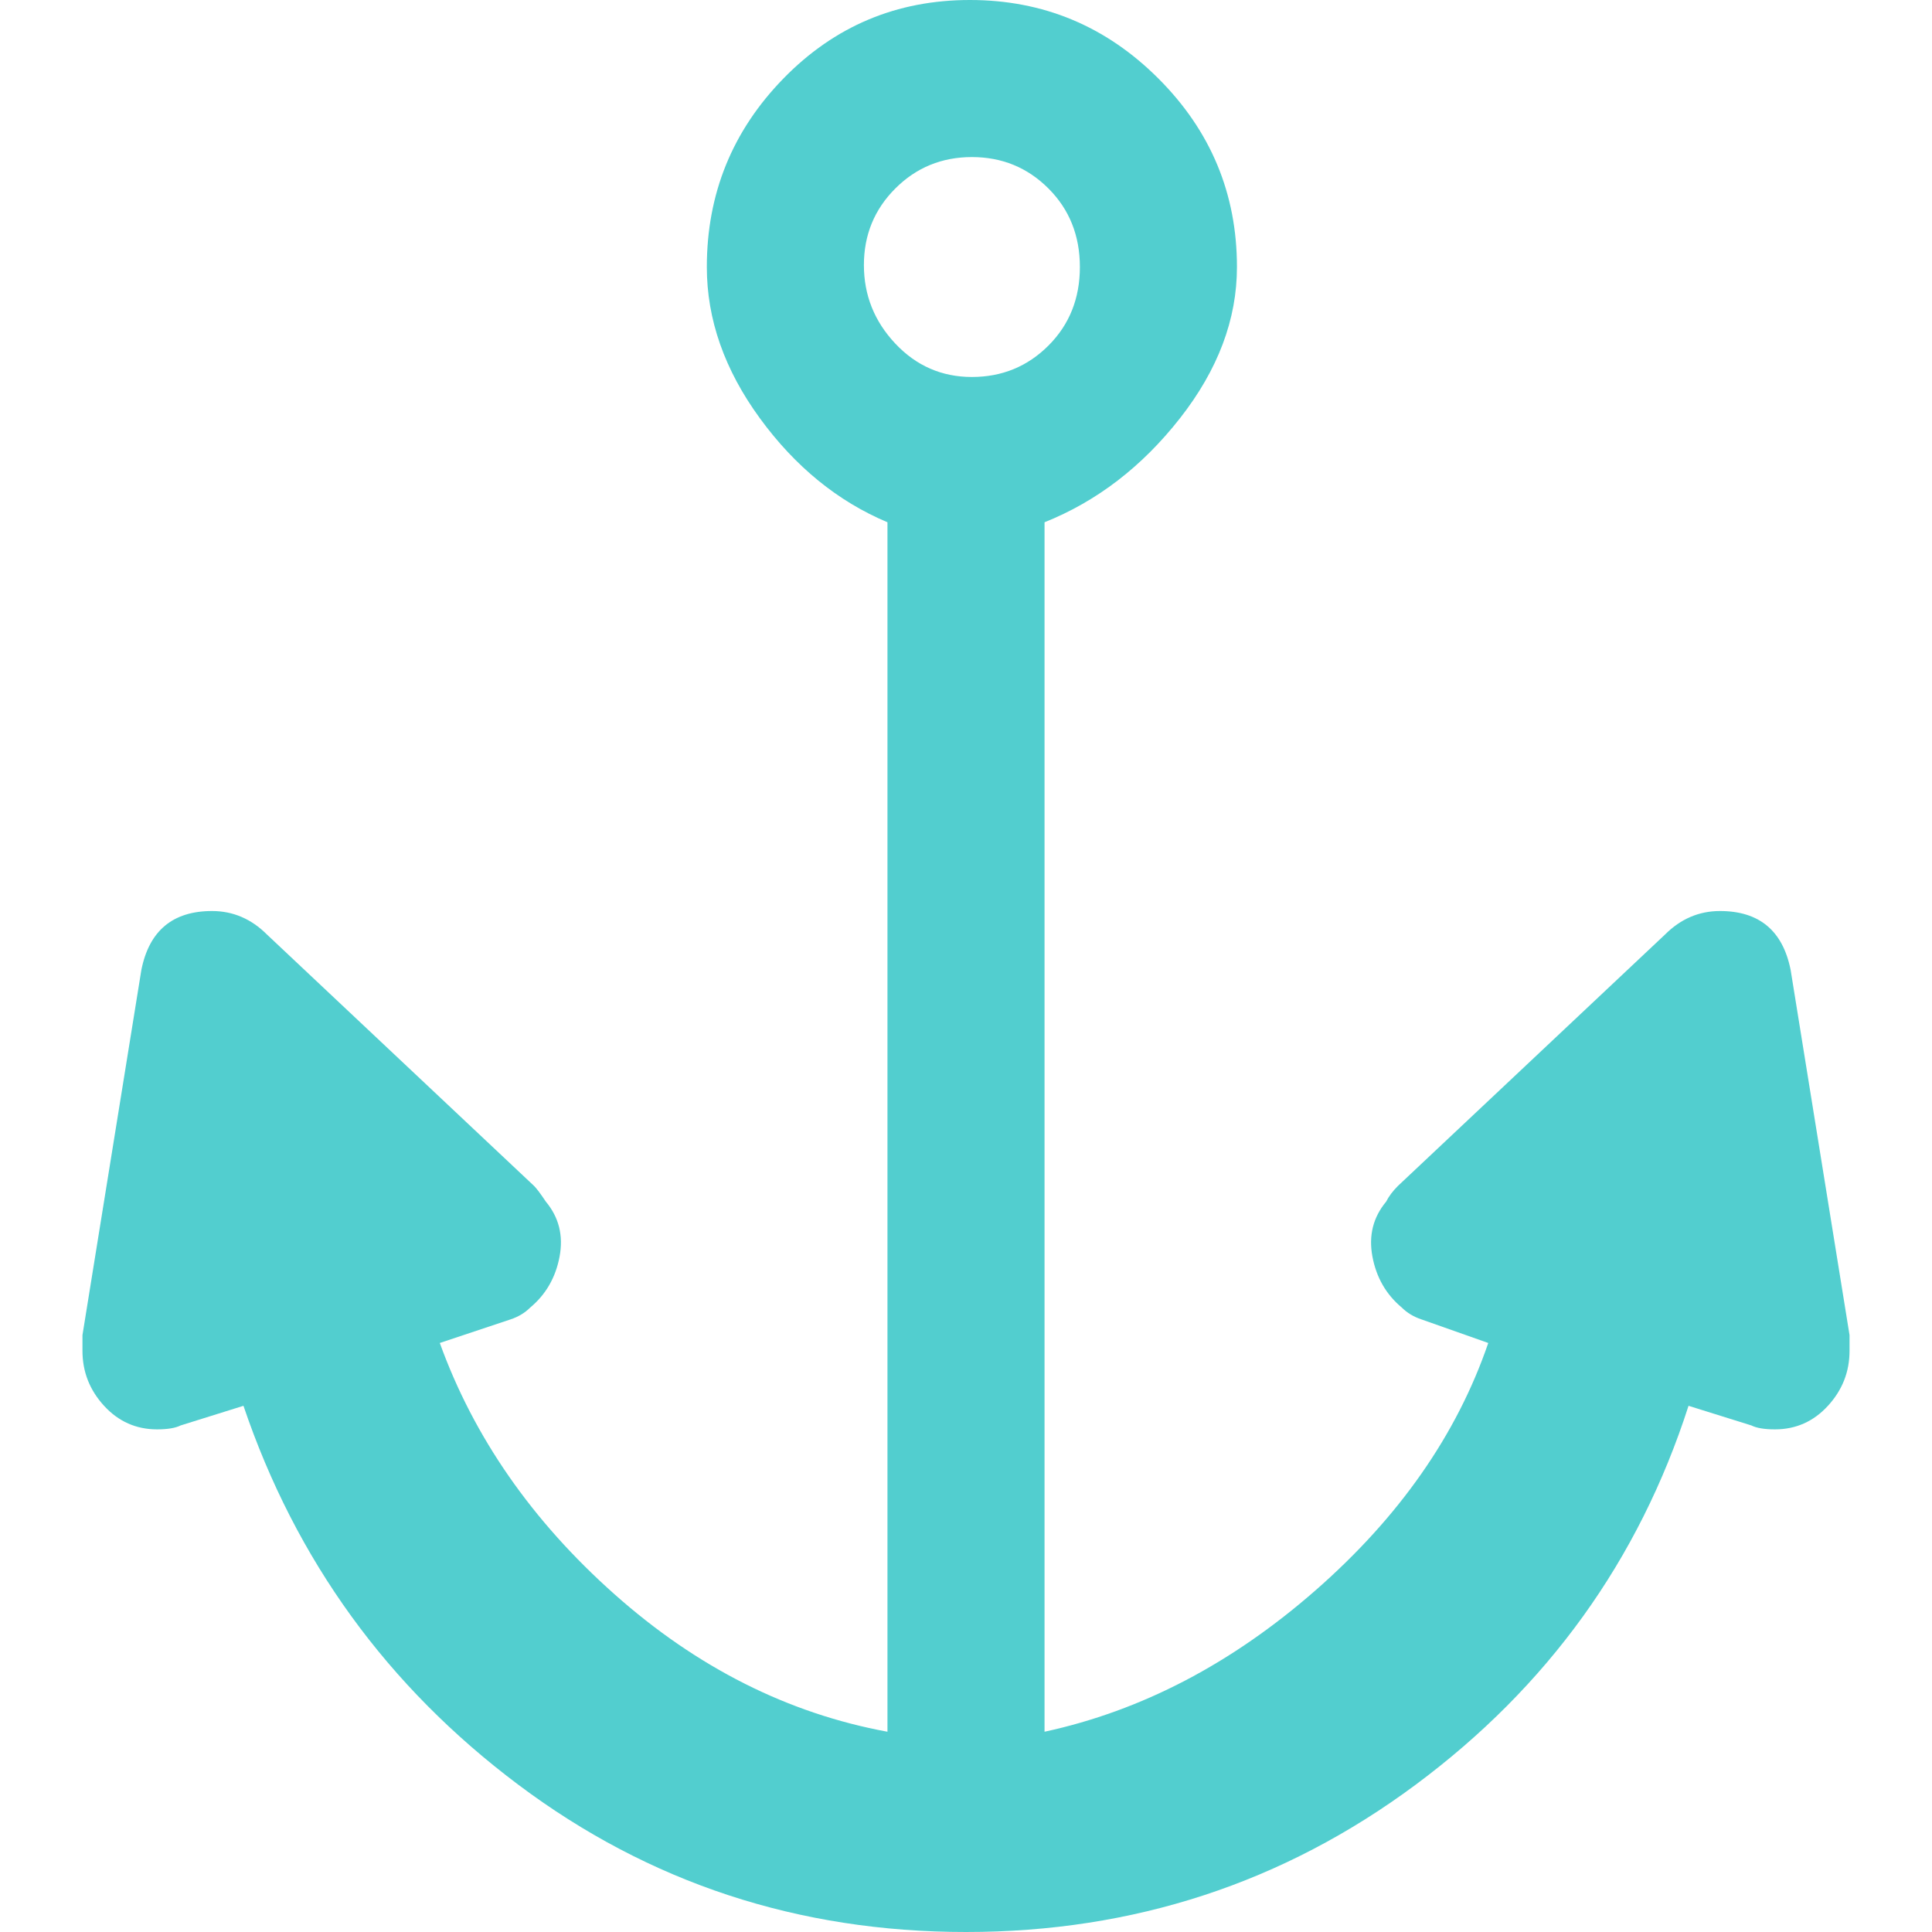
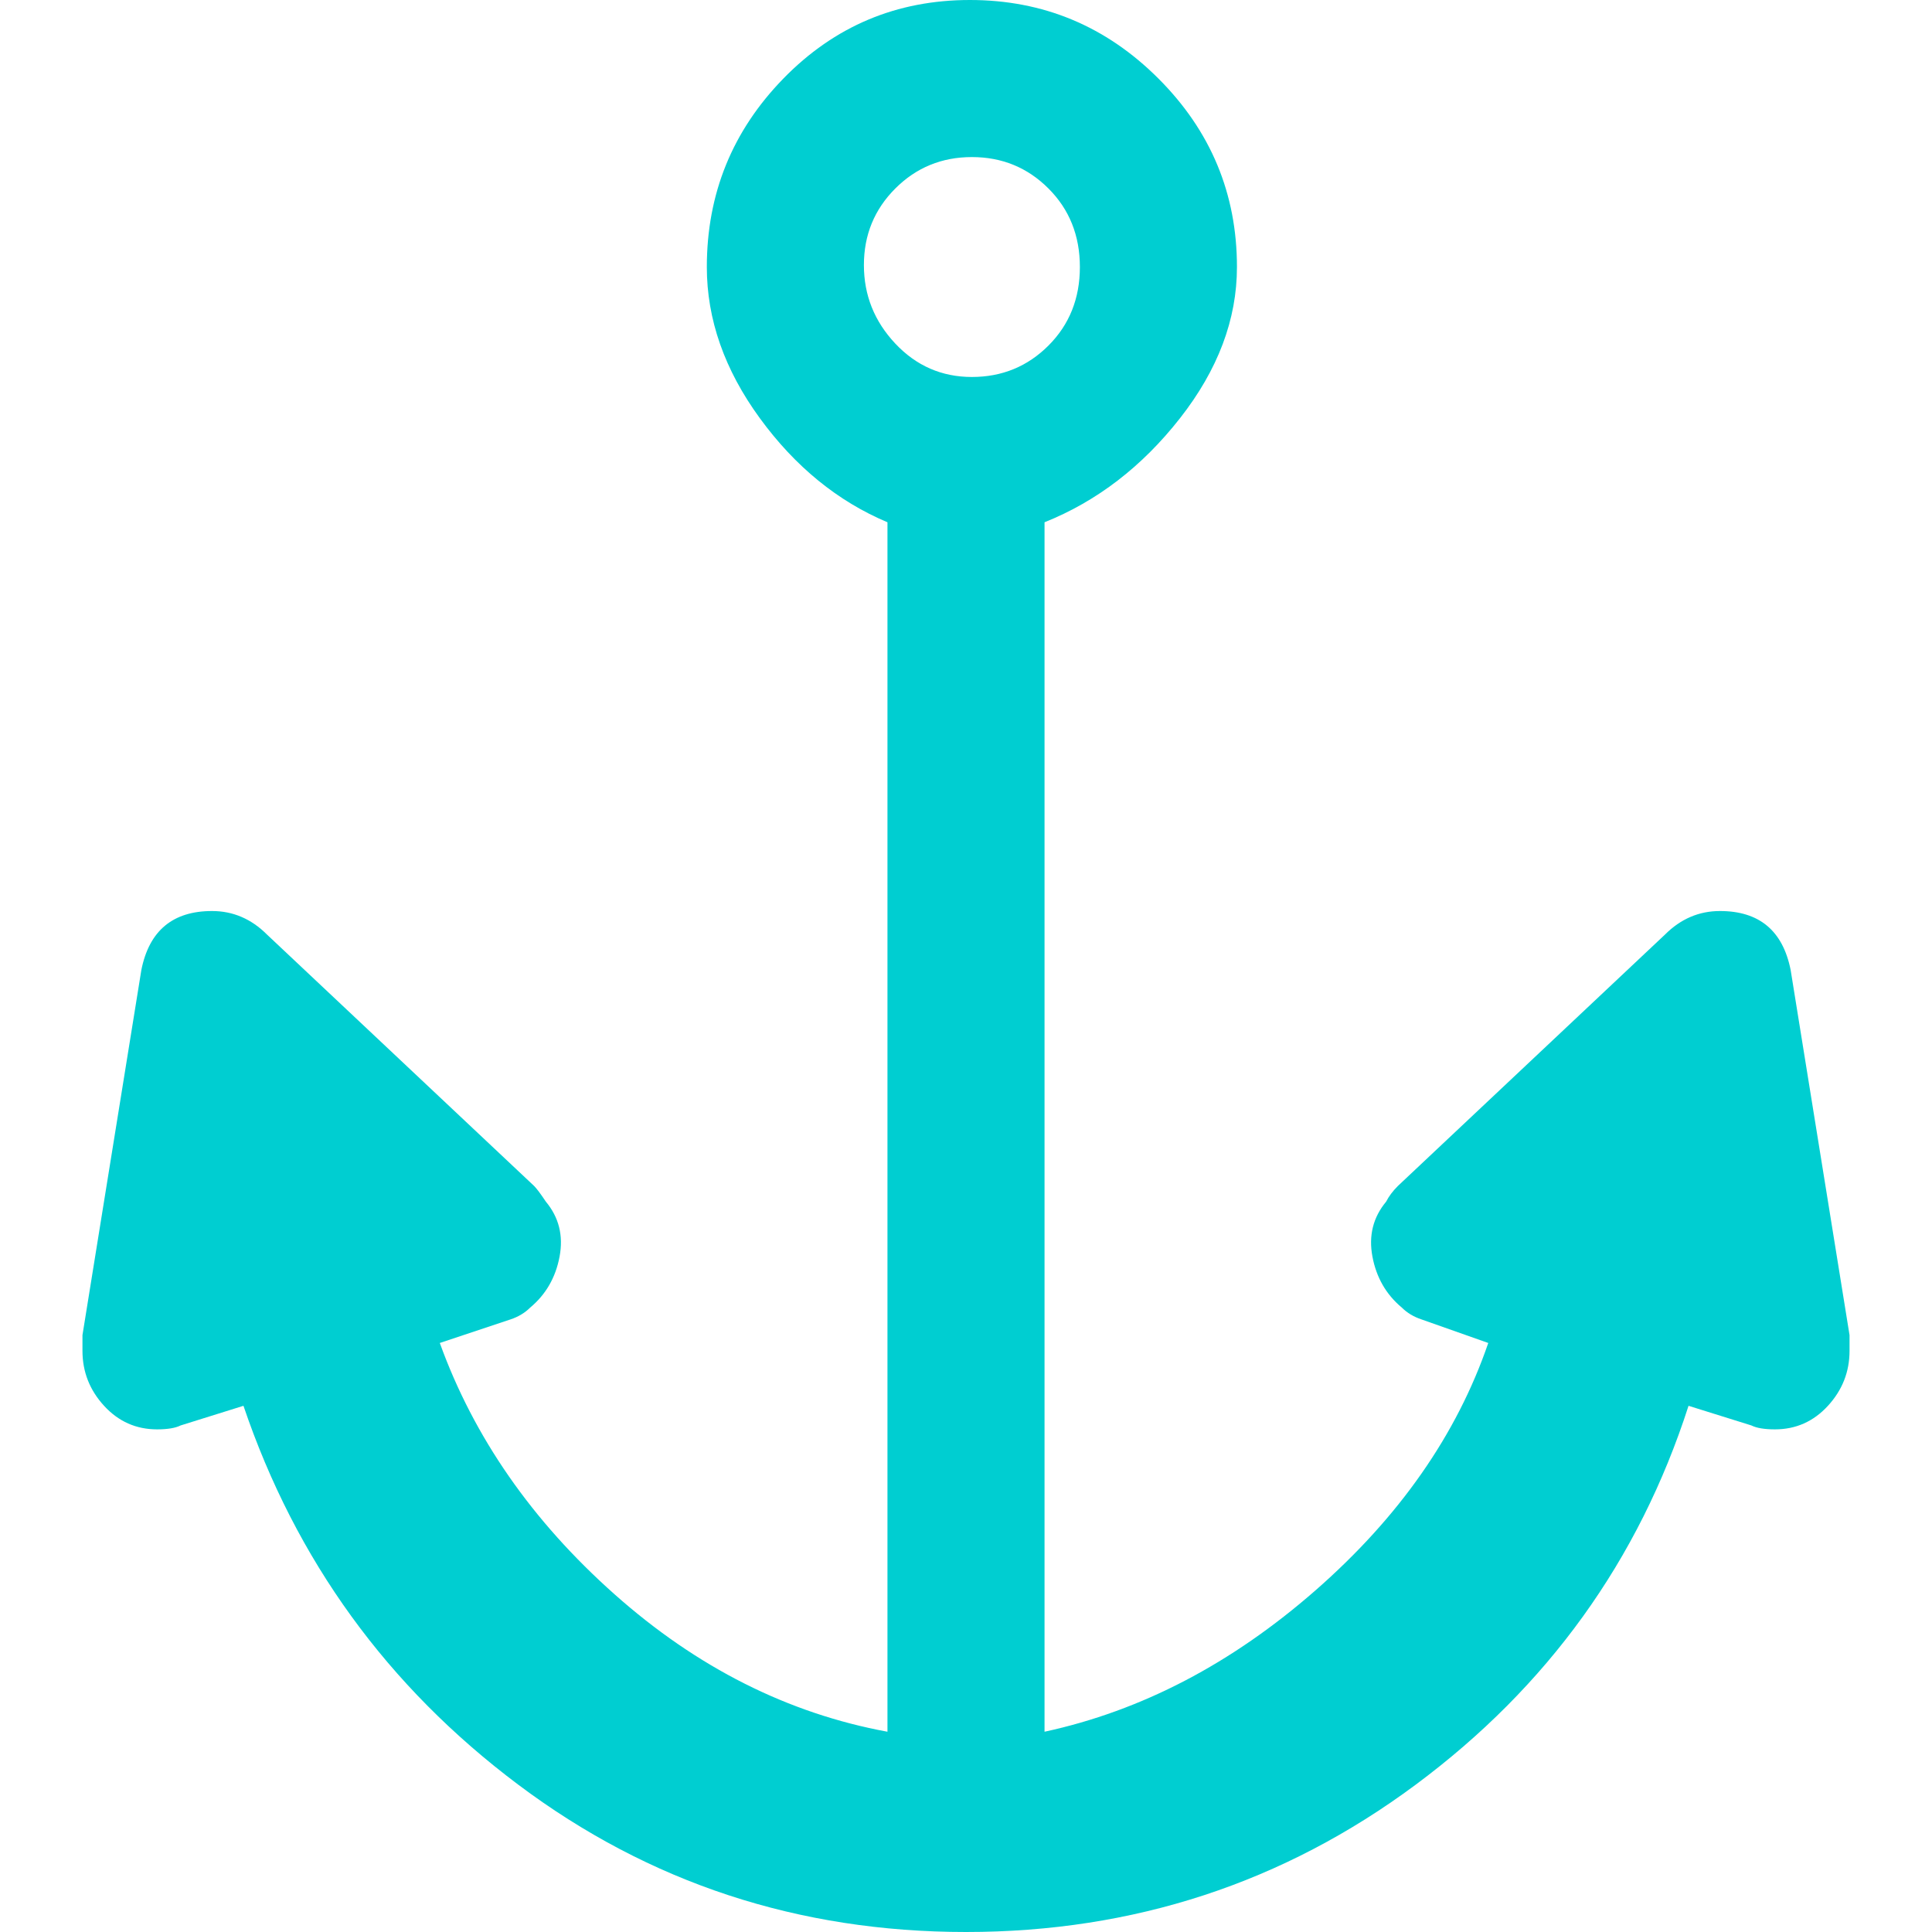
<svg xmlns="http://www.w3.org/2000/svg" version="1.1" id="Capa_1" x="0px" y="0px" viewBox="0 0 492 492" style="enable-background:new 0 0 492 492;" xml:space="preserve">
  <g>
    <g>
-       <path style="fill:#52CECF;" d="M456,247c-2-10-8-15-18-15c-5.333,0-10,2-14,6l-68,64c-1.333,1.334-2.333,2.667-3,4    c-3.333,4-4.5,8.667-3.5,14c1,5.334,3.5,9.667,7.5,13c1.333,1.333,3,2.333,5,3l17,6c-8,23.333-22.667,44.333-44,63    s-44.333,30.667-69,36V133c13.333-5.335,24.833-14.168,34.5-26.5C310.167,94.166,315,81.333,315,68c0-18.667-6.667-34.667-20-48    S265.667,0,247,0s-34.5,6.667-47.5,20S180,49.333,180,68c0,13.333,4.5,26.167,13.5,38.5s19.833,21.167,32.5,26.5v308    c-25.333-4.667-48.5-16.333-69.5-35s-35.833-40-44.5-64l18-6c2-0.667,3.667-1.667,5-3c4-3.333,6.5-7.667,7.5-13s-0.167-10-3.5-14    c-1.333-2-2.333-3.333-3-4l-68-64c-4-4-8.667-6-14-6c-10,0-16,5-18,15l-15,93v4c0,5.333,1.833,10,5.5,14s8.167,6,13.5,6    c2.667,0,4.667-0.333,6-1l16-5c13.333,39.333,36.667,71.5,70,96.5S203.333,492,246,492s80.833-12.5,114.5-37.5    s56.833-57.167,69.5-96.5l16,5c1.333,0.667,3.333,1,6,1c5.333,0,9.833-2,13.5-6s5.5-8.667,5.5-14v-4L456,247z M228,87.5    c-5.333-5.667-8-12.333-8-20s2.667-14.167,8-19.5s11.833-8,19.5-8s14.167,2.667,19.5,8s8,12,8,20s-2.667,14.667-8,20    s-11.833,8-19.5,8S233.333,93.167,228,87.5z" />
+       <path style="fill:darkturquoise;" d="M456,247c-2-10-8-15-18-15c-5.333,0-10,2-14,6l-68,64c-1.333,1.334-2.333,2.667-3,4    c-3.333,4-4.5,8.667-3.5,14c1,5.334,3.5,9.667,7.5,13c1.333,1.333,3,2.333,5,3l17,6c-8,23.333-22.667,44.333-44,63    s-44.333,30.667-69,36V133c13.333-5.335,24.833-14.168,34.5-26.5C310.167,94.166,315,81.333,315,68c0-18.667-6.667-34.667-20-48    S265.667,0,247,0s-34.5,6.667-47.5,20S180,49.333,180,68c0,13.333,4.5,26.167,13.5,38.5s19.833,21.167,32.5,26.5v308    c-25.333-4.667-48.5-16.333-69.5-35s-35.833-40-44.5-64l18-6c2-0.667,3.667-1.667,5-3c4-3.333,6.5-7.667,7.5-13s-0.167-10-3.5-14    c-1.333-2-2.333-3.333-3-4l-68-64c-4-4-8.667-6-14-6c-10,0-16,5-18,15l-15,93v4c0,5.333,1.833,10,5.5,14s8.167,6,13.5,6    c2.667,0,4.667-0.333,6-1l16-5c13.333,39.333,36.667,71.5,70,96.5S203.333,492,246,492s80.833-12.5,114.5-37.5    s56.833-57.167,69.5-96.5l16,5c1.333,0.667,3.333,1,6,1c5.333,0,9.833-2,13.5-6s5.5-8.667,5.5-14v-4L456,247z M228,87.5    c-5.333-5.667-8-12.333-8-20s2.667-14.167,8-19.5s11.833-8,19.5-8s14.167,2.667,19.5,8s8,12,8,20s-2.667,14.667-8,20    s-11.833,8-19.5,8S233.333,93.167,228,87.5z" />
    </g>
  </g>
  <g>
</g>
  <g>
</g>
  <g>
</g>
  <g>
</g>
  <g>
</g>
  <g>
</g>
  <g>
</g>
  <g>
</g>
  <g>
</g>
  <g>
</g>
  <g>
</g>
  <g>
</g>
  <g>
</g>
  <g>
</g>
  <g>
</g>
</svg>
